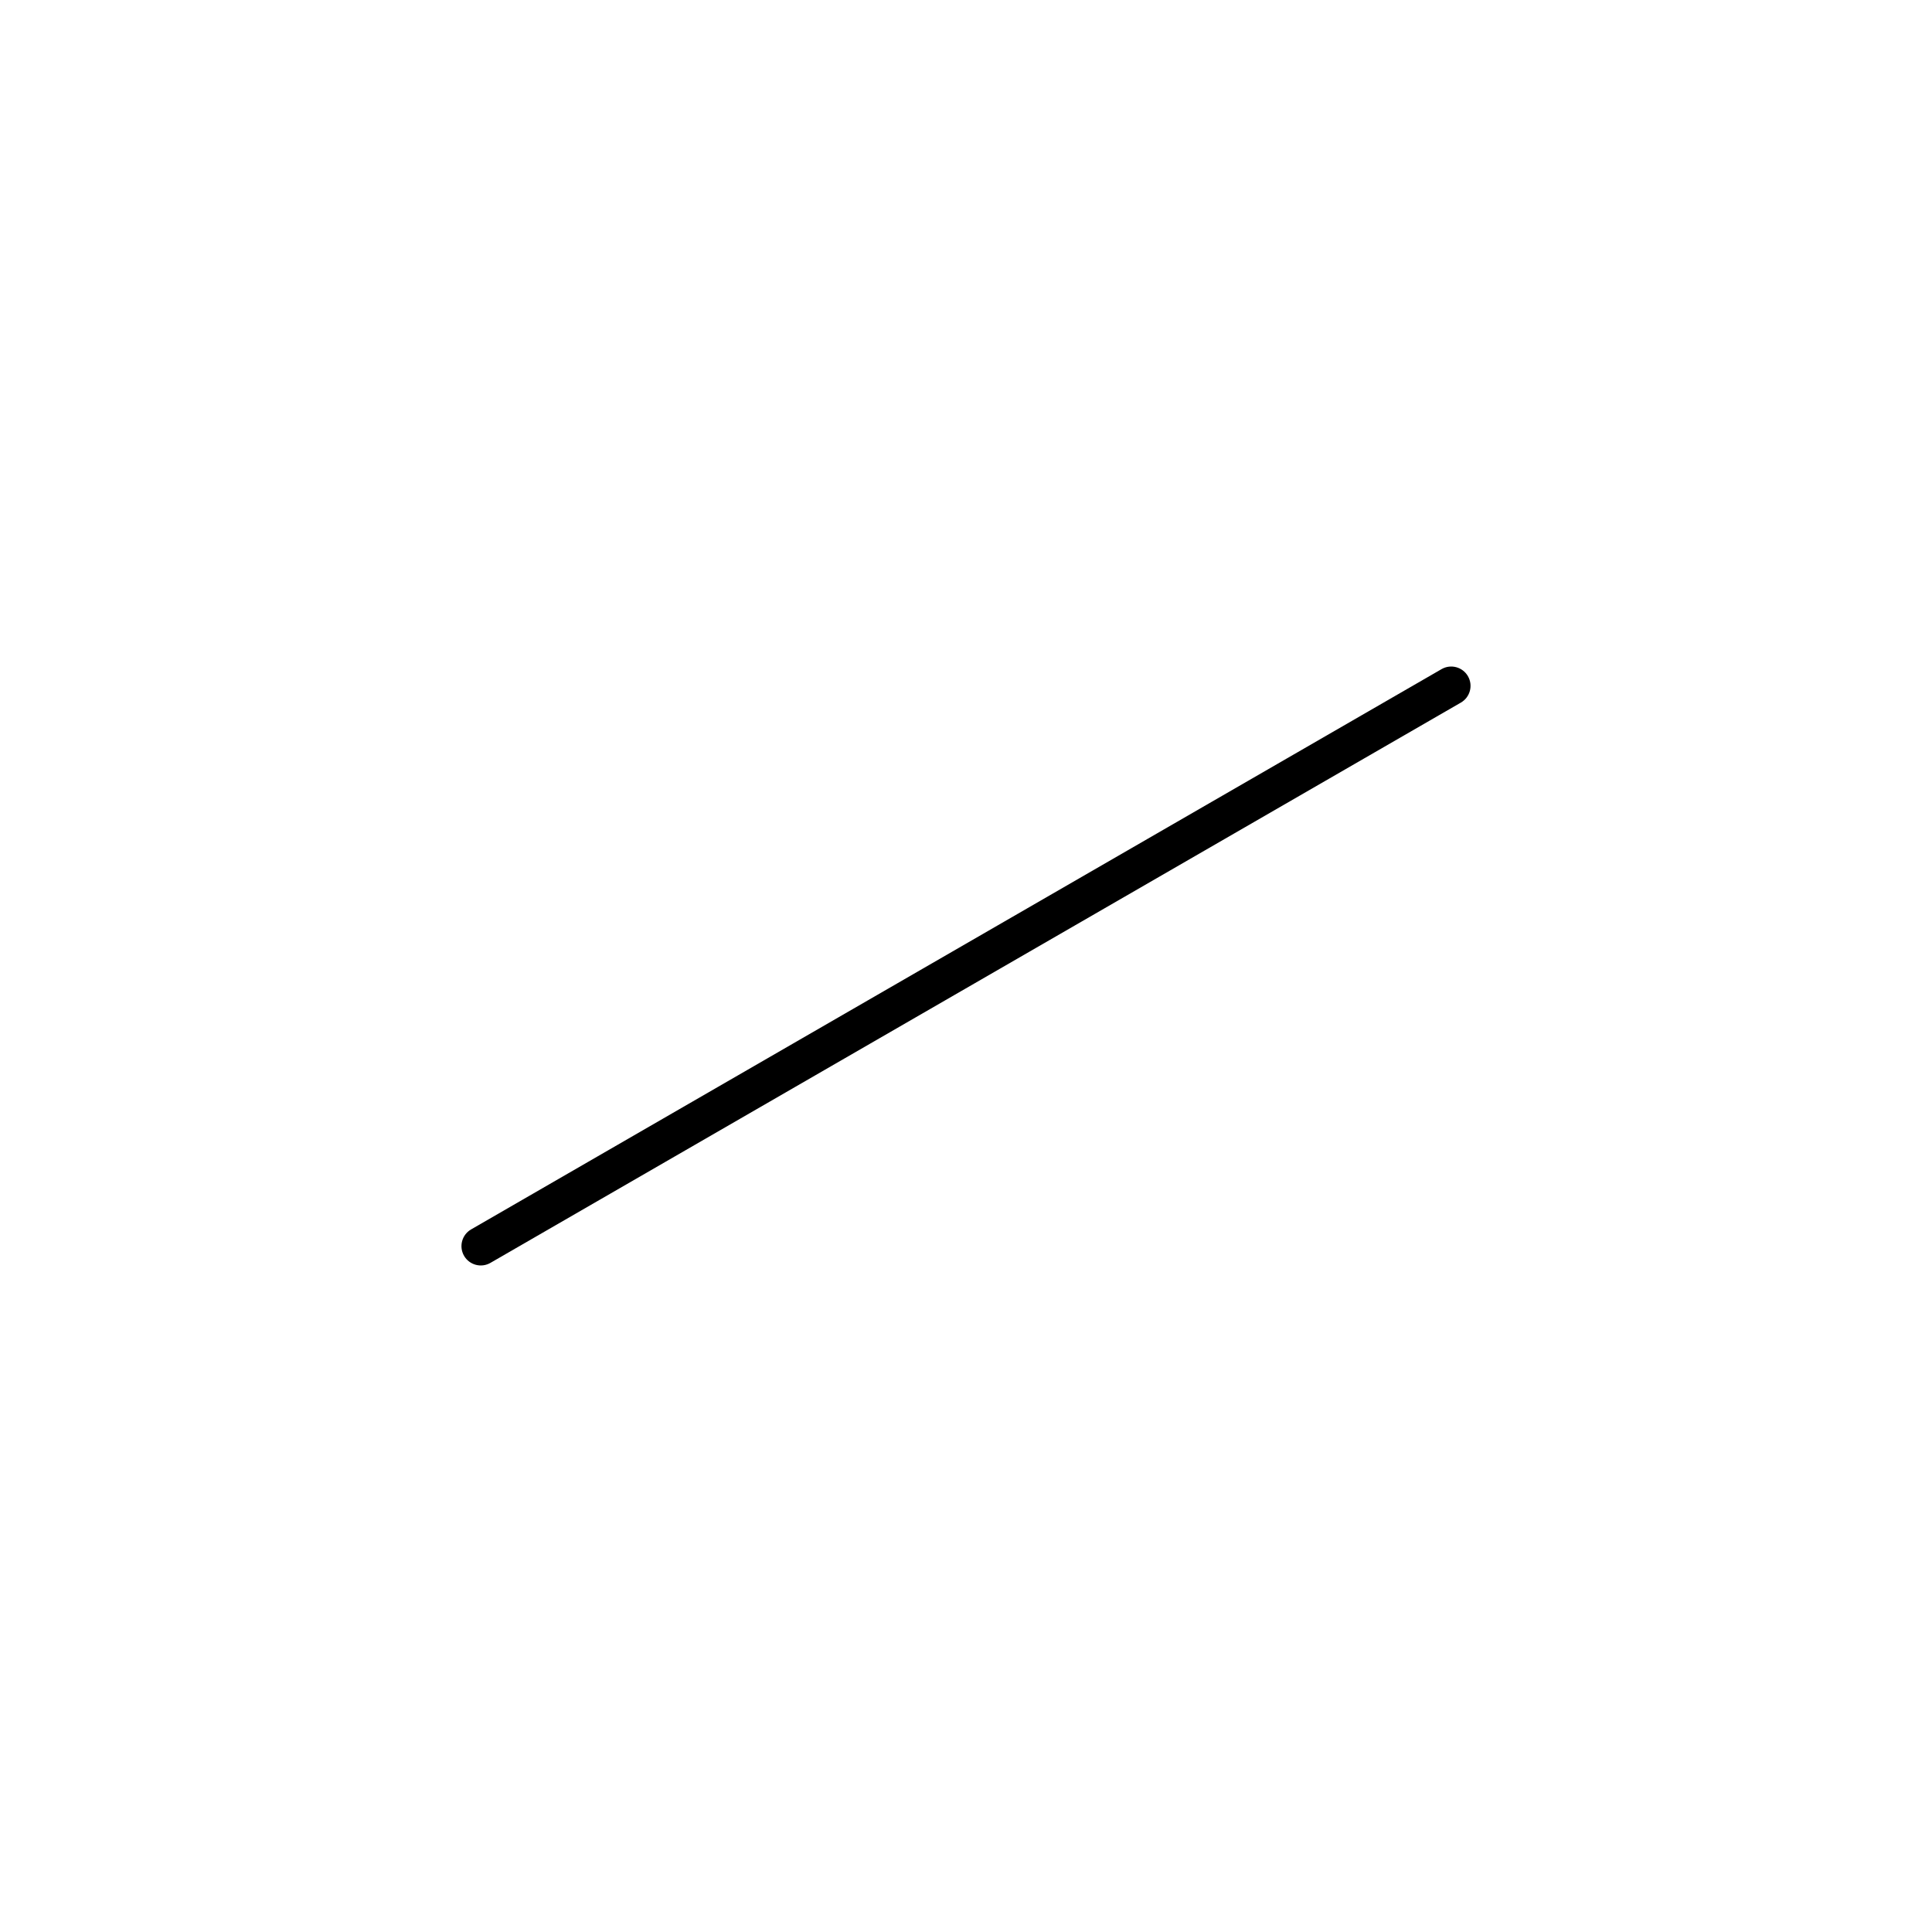
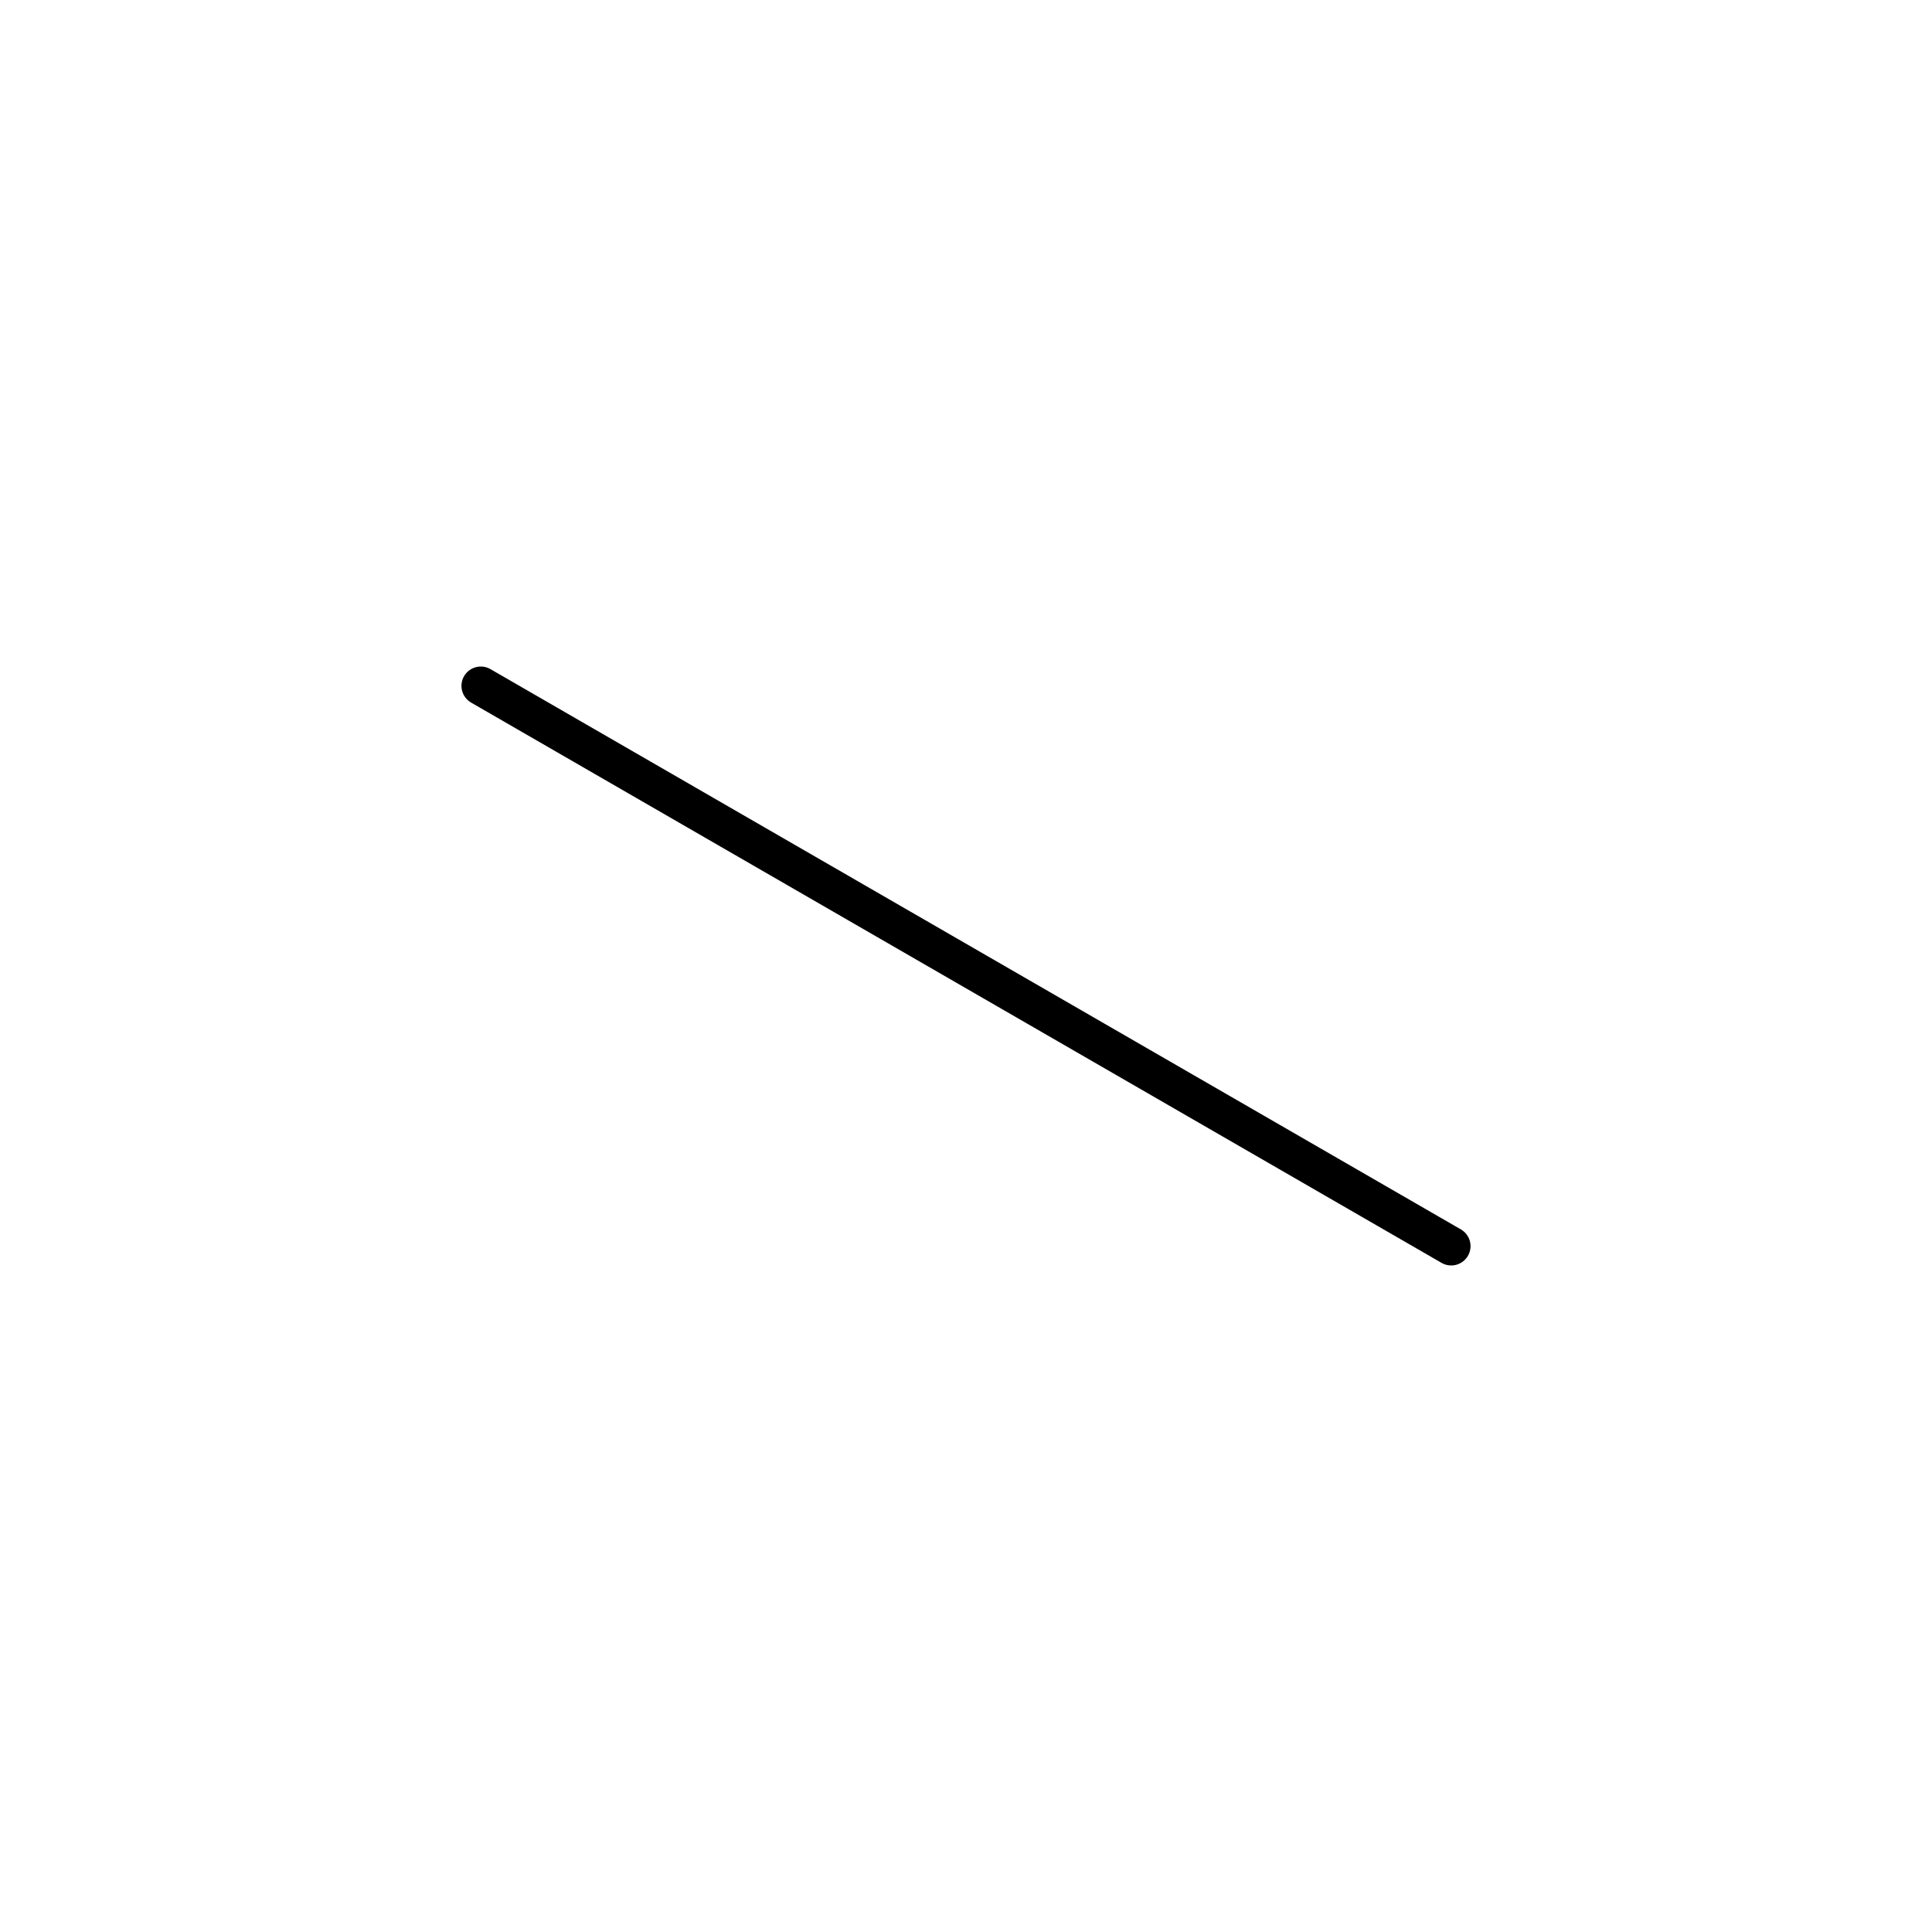
<svg xmlns="http://www.w3.org/2000/svg" width="100px" height="100px" viewBox="0 0 100 100" version="1.1">
  <g id="d-pattern" stroke="none" stroke-width="1" fill="none" fill-rule="evenodd">
-     <path d="M21,49 L79,49 C79.552,49 80,49.448 80,50 L80,50 C80,50.552 79.552,51 79,51 L21,51 C20.448,51 20,50.552 20,50 L20,50 C20,49.448 20.448,49 21,49 Z" id="Rectangle" fill="#000000" transform="translate(50, 50) rotate(-30) translate(-50, -50) " />
+     <path d="M21,49 L79,49 C79.552,49 80,49.448 80,50 L80,50 C80,50.552 79.552,51 79,51 L21,51 C20.448,51 20,50.552 20,50 L20,50 C20,49.448 20.448,49 21,49 Z" id="Rectangle" fill="#000000" transform="translate(50, 50) rotate(30) translate(-50, -50) " />
  </g>
</svg>
